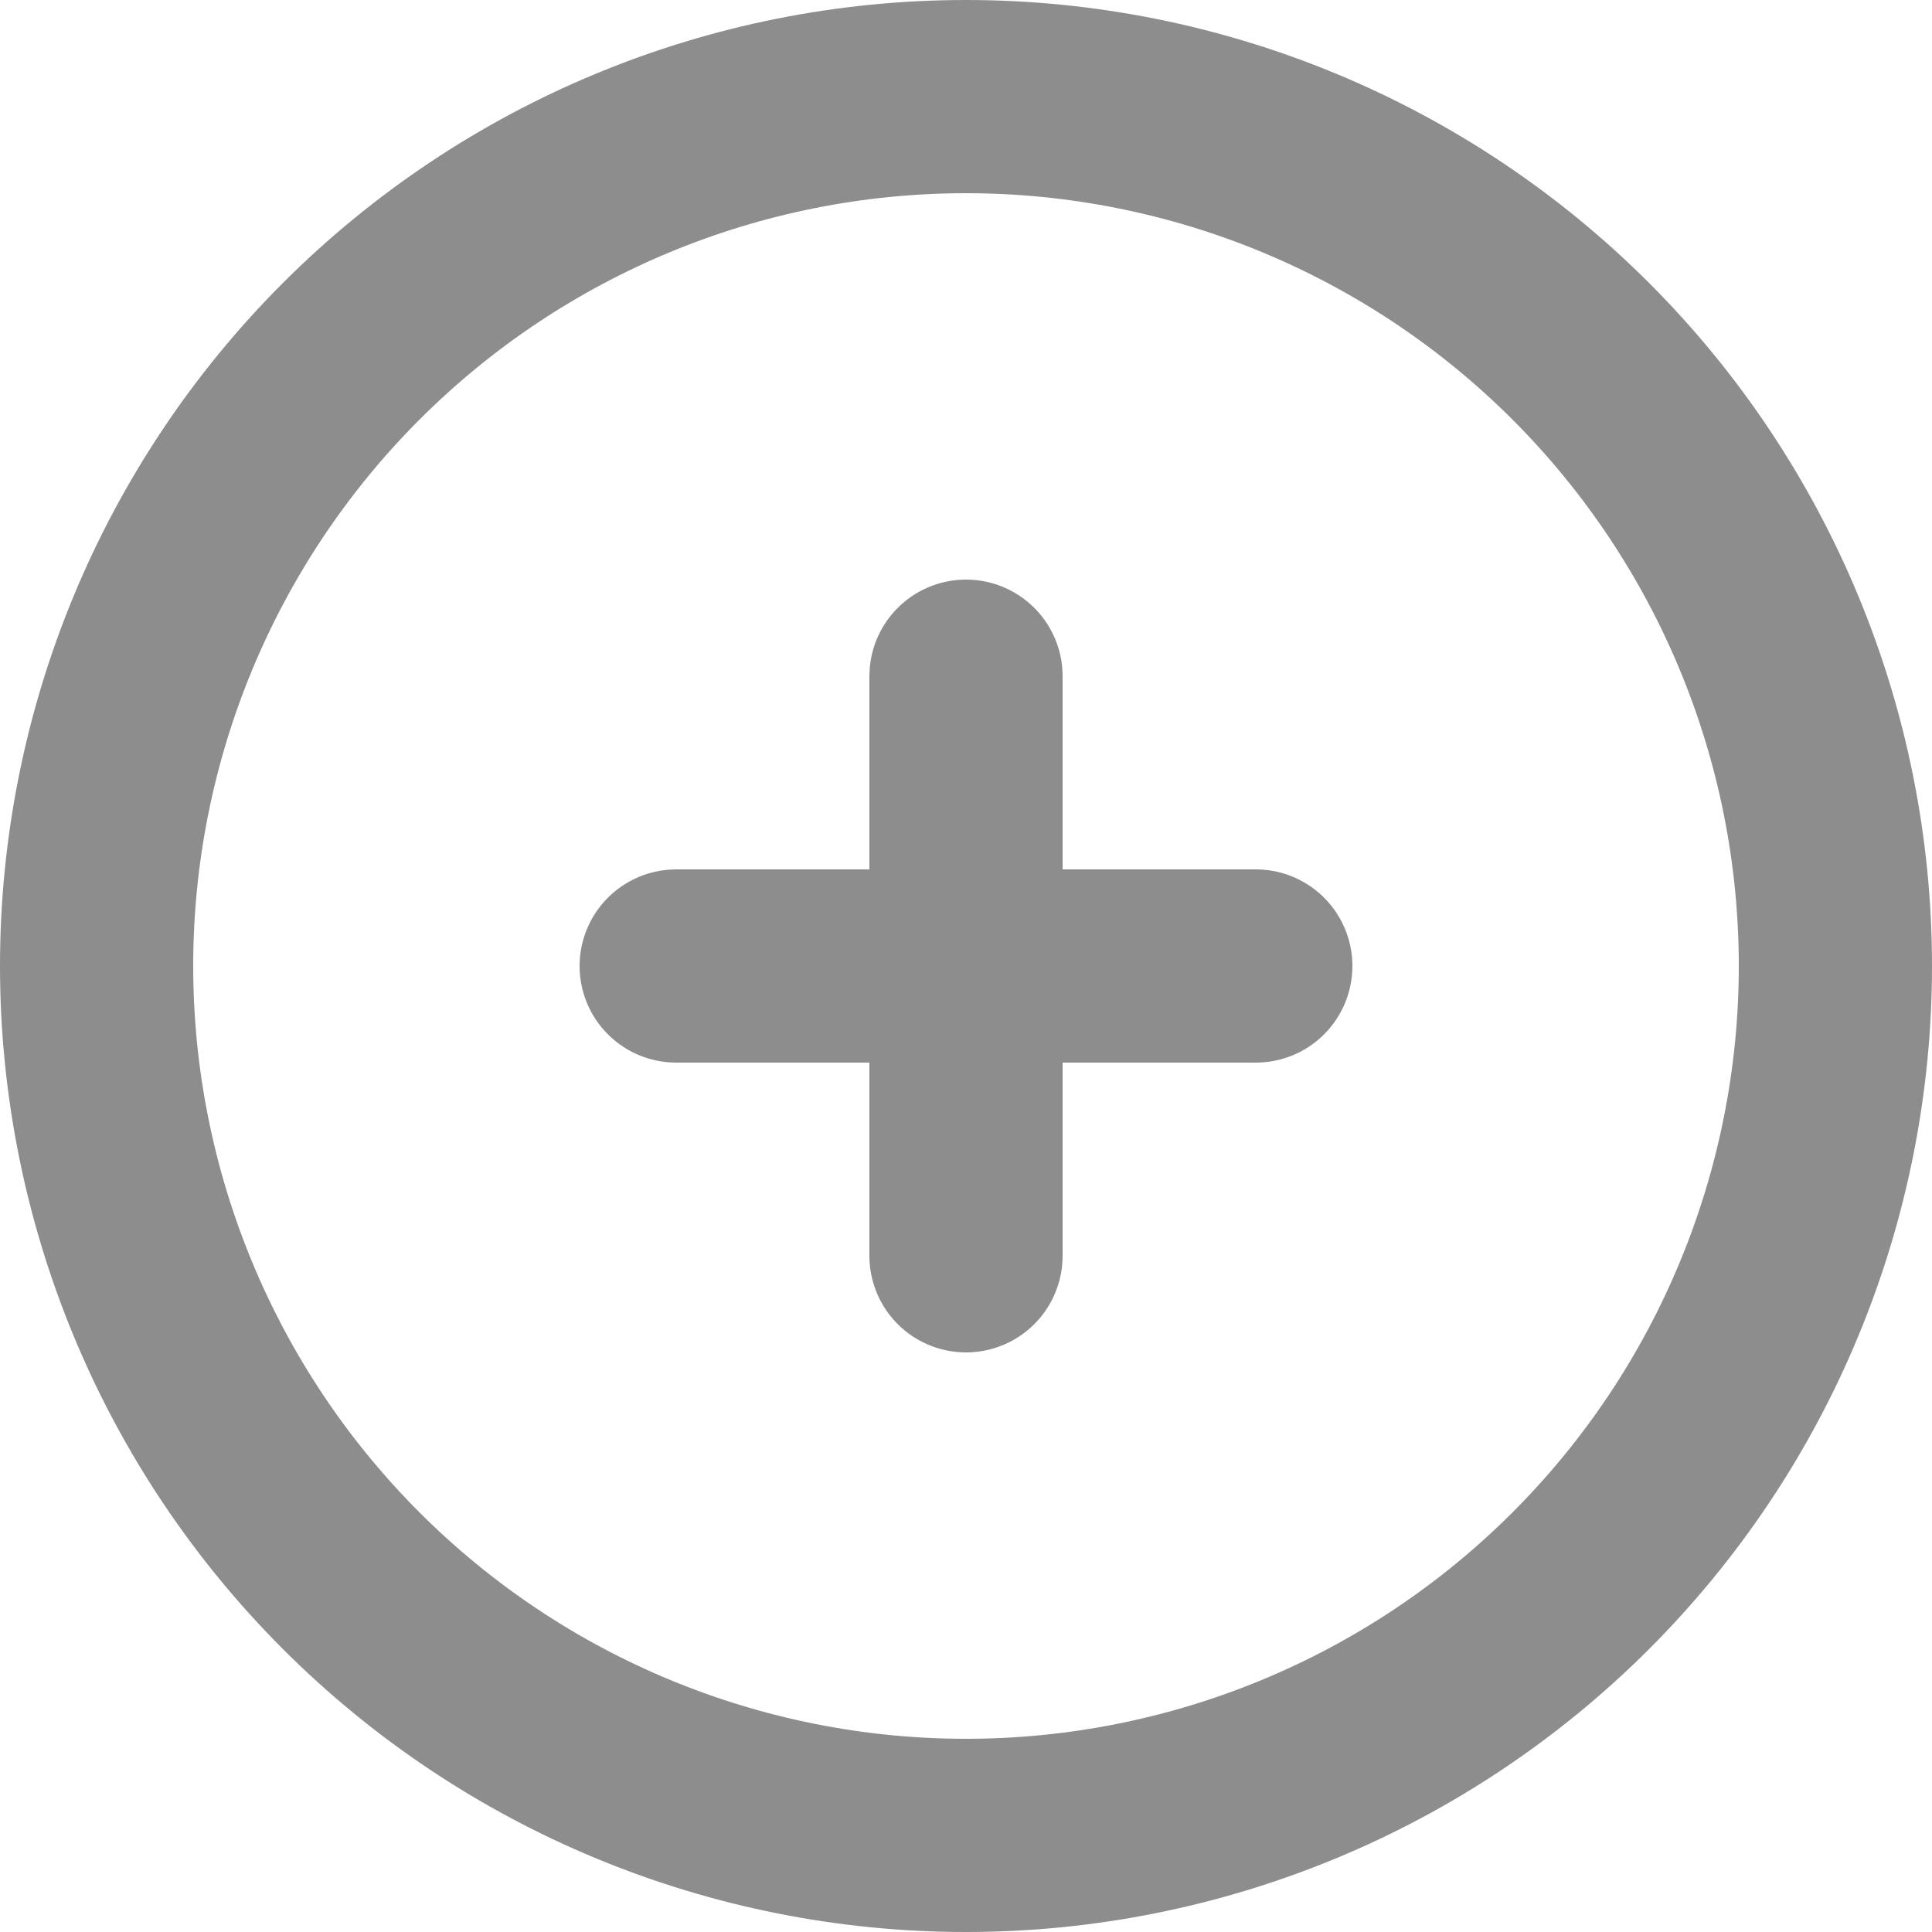
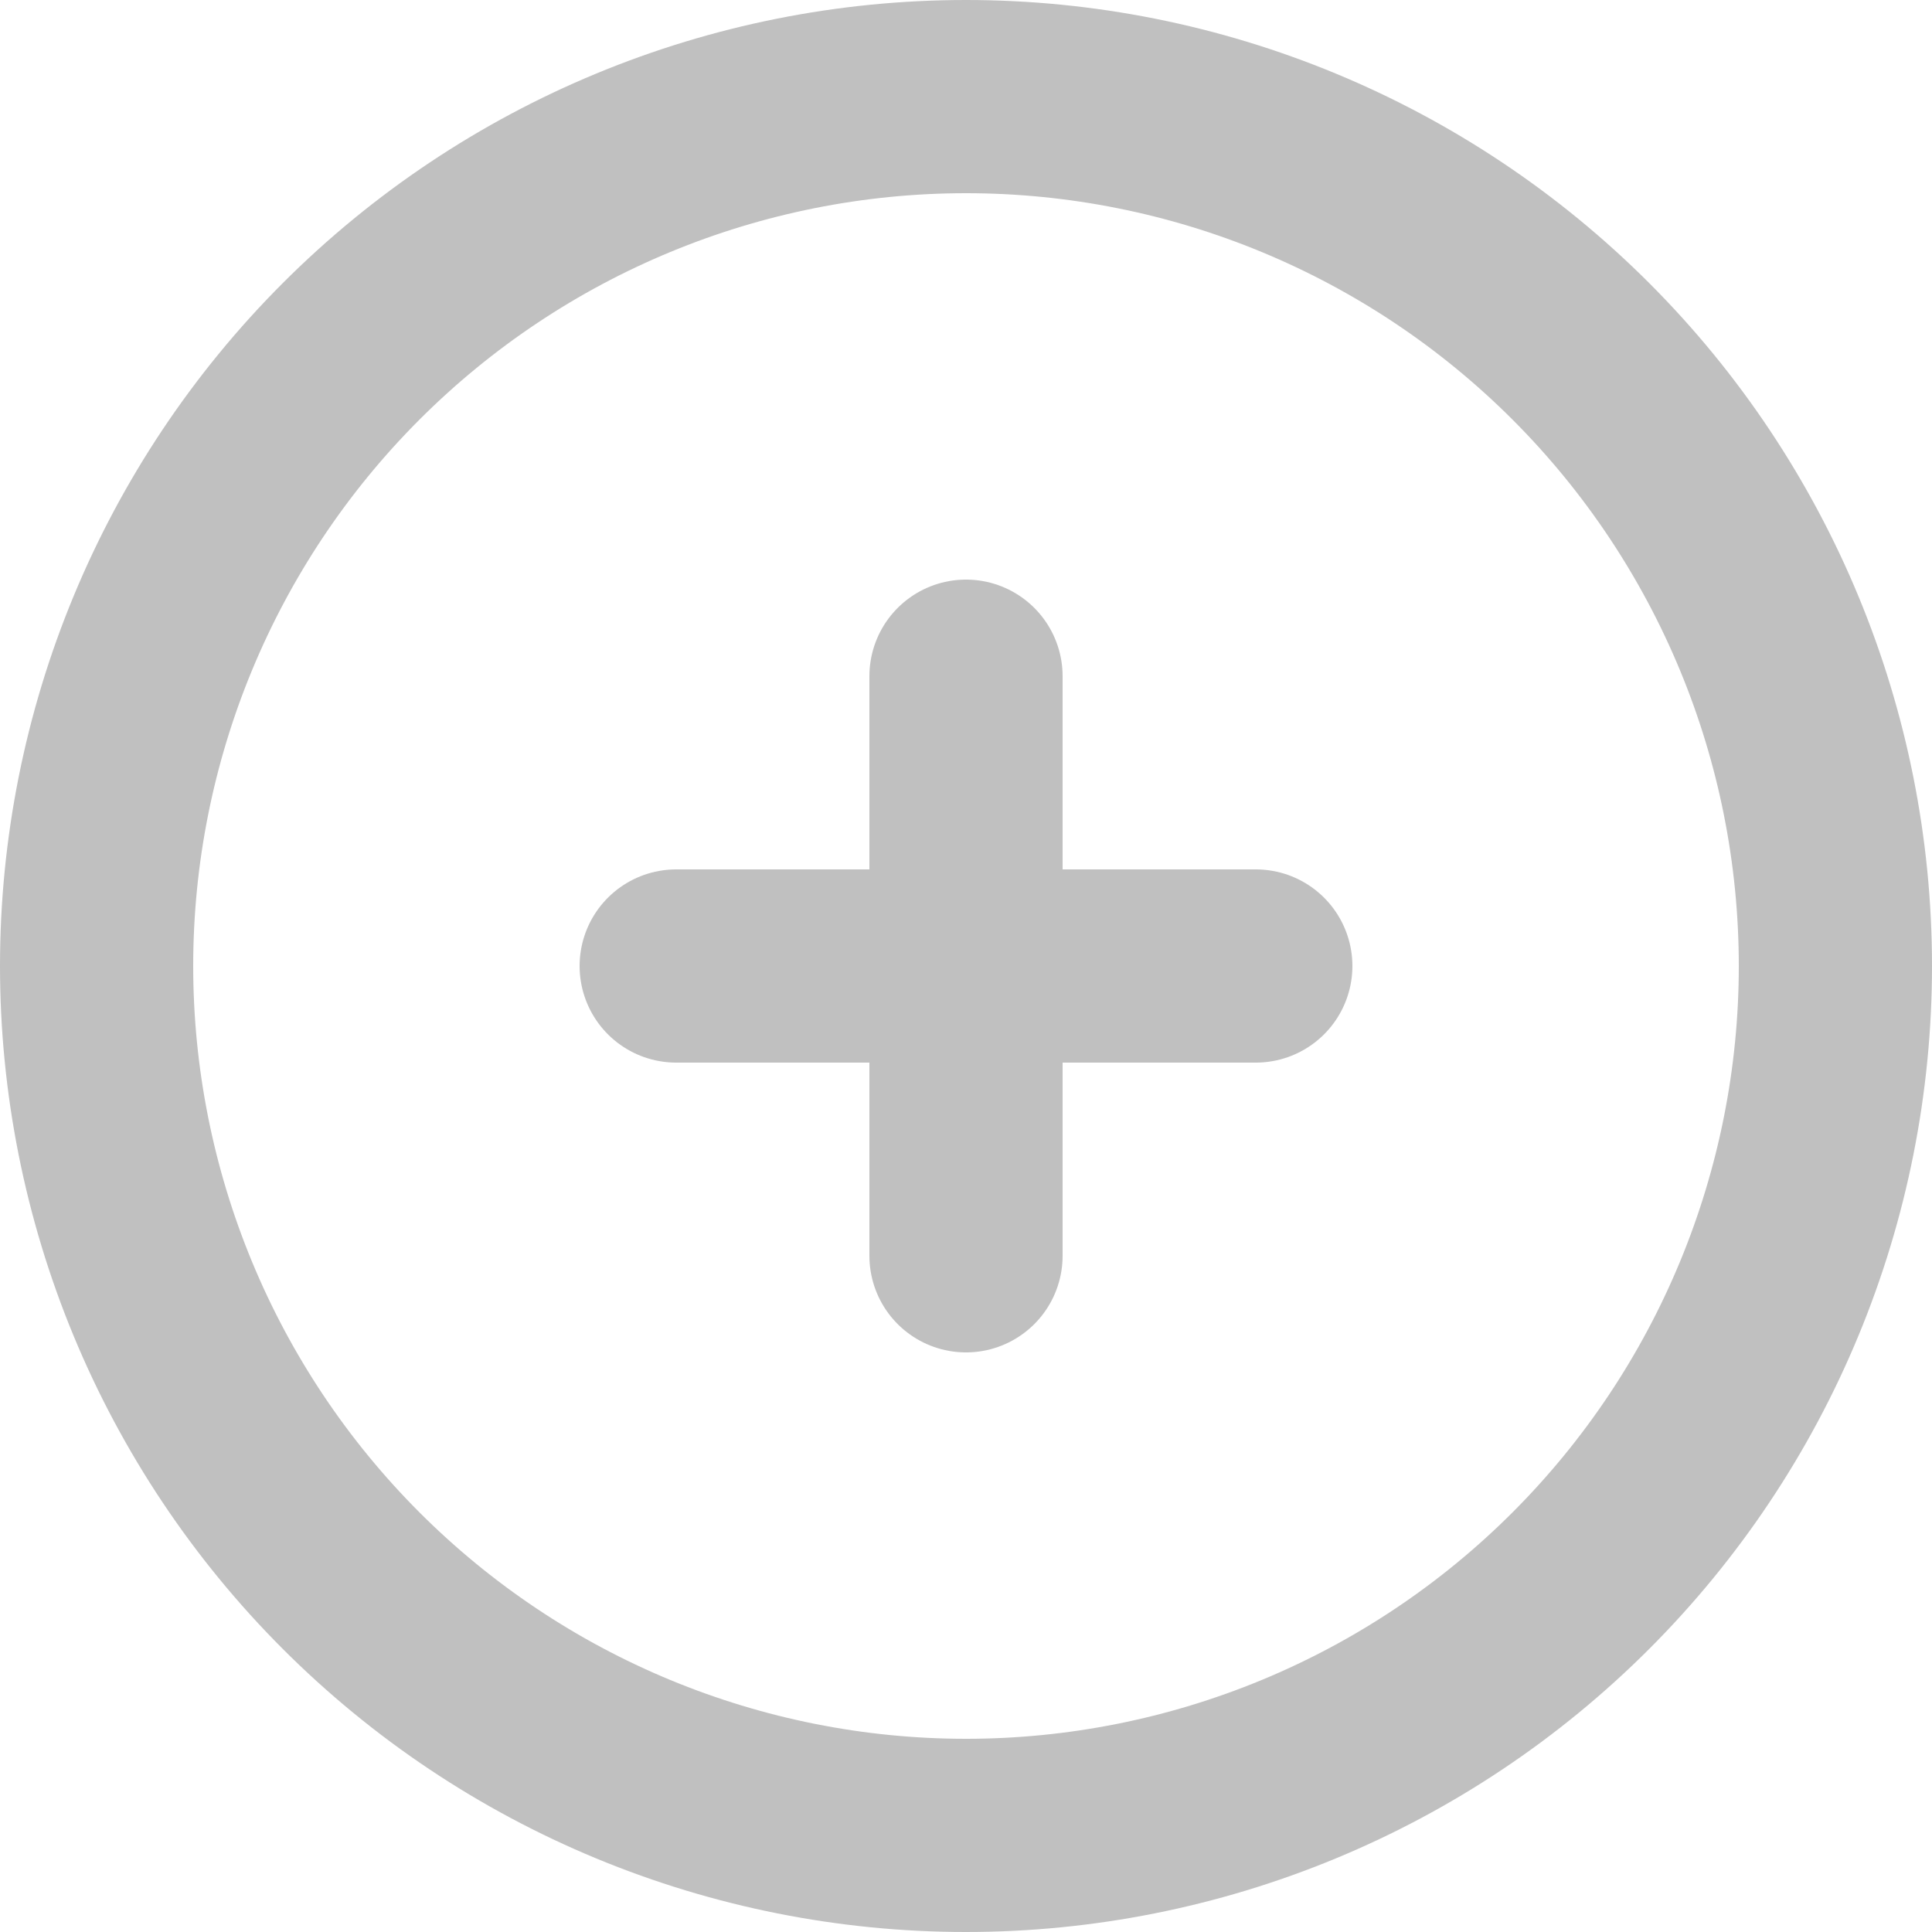
<svg xmlns="http://www.w3.org/2000/svg" width="20" height="20" viewBox="0 0 20 20" fill="none">
-   <path d="M10 7V10M10 10V13M10 10H13M10 10H7M19 10C19 11.182 18.767 12.352 18.315 13.444C17.863 14.536 17.2 15.528 16.364 16.364C15.528 17.2 14.536 17.863 13.444 18.315C12.352 18.767 11.182 19 10 19C8.818 19 7.648 18.767 6.556 18.315C5.464 17.863 4.472 17.2 3.636 16.364C2.8 15.528 2.137 14.536 1.685 13.444C1.233 12.352 1 11.182 1 10C1 7.613 1.948 5.324 3.636 3.636C5.324 1.948 7.613 1 10 1C12.387 1 14.676 1.948 16.364 3.636C18.052 5.324 19 7.613 19 10Z" stroke="#8E8D8D" stroke-width="2" stroke-linecap="round" stroke-linejoin="round" />
+   <path d="M10 7V10M10 10V13M10 10H13M10 10H7M19 10C19 11.182 18.767 12.352 18.315 13.444C17.863 14.536 17.2 15.528 16.364 16.364C15.528 17.2 14.536 17.863 13.444 18.315C12.352 18.767 11.182 19 10 19C8.818 19 7.648 18.767 6.556 18.315C5.464 17.863 4.472 17.2 3.636 16.364C2.8 15.528 2.137 14.536 1.685 13.444C1.233 12.352 1 11.182 1 10C1 7.613 1.948 5.324 3.636 3.636C5.324 1.948 7.613 1 10 1C12.387 1 14.676 1.948 16.364 3.636C18.052 5.324 19 7.613 19 10Z" stroke="#C0C0C0" stroke-width="2" stroke-linecap="round" stroke-linejoin="round" />
</svg>
